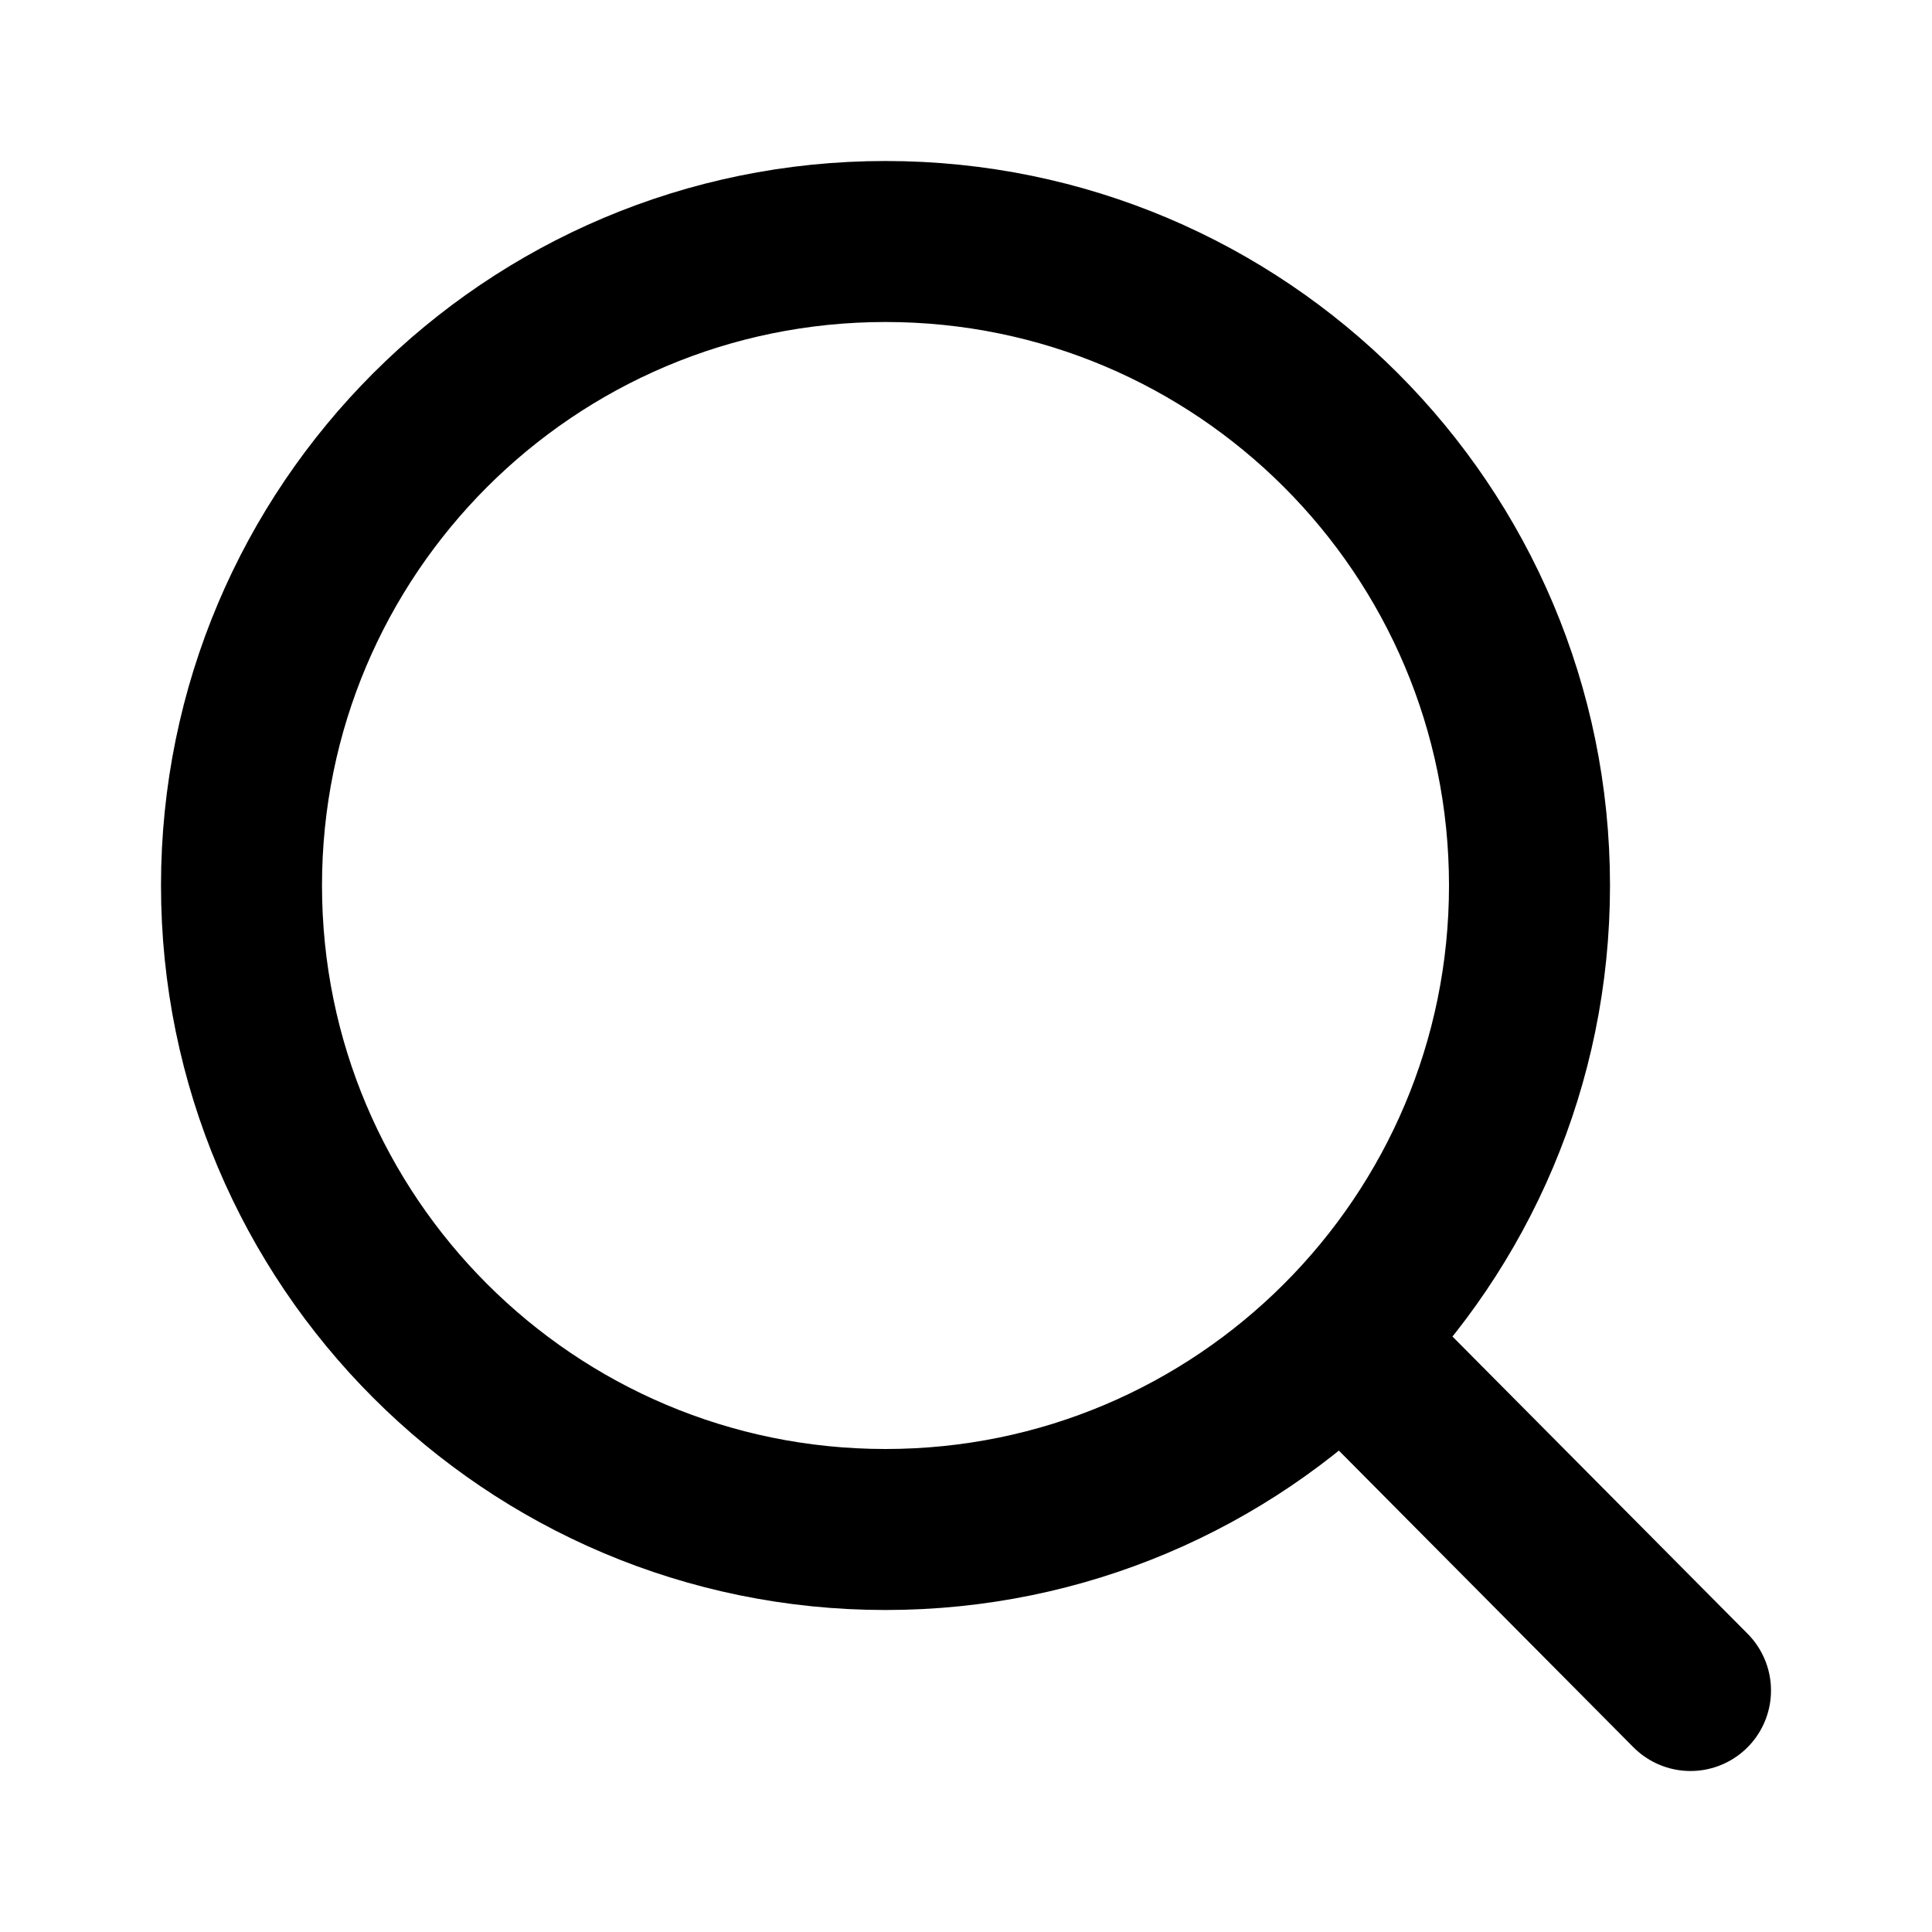
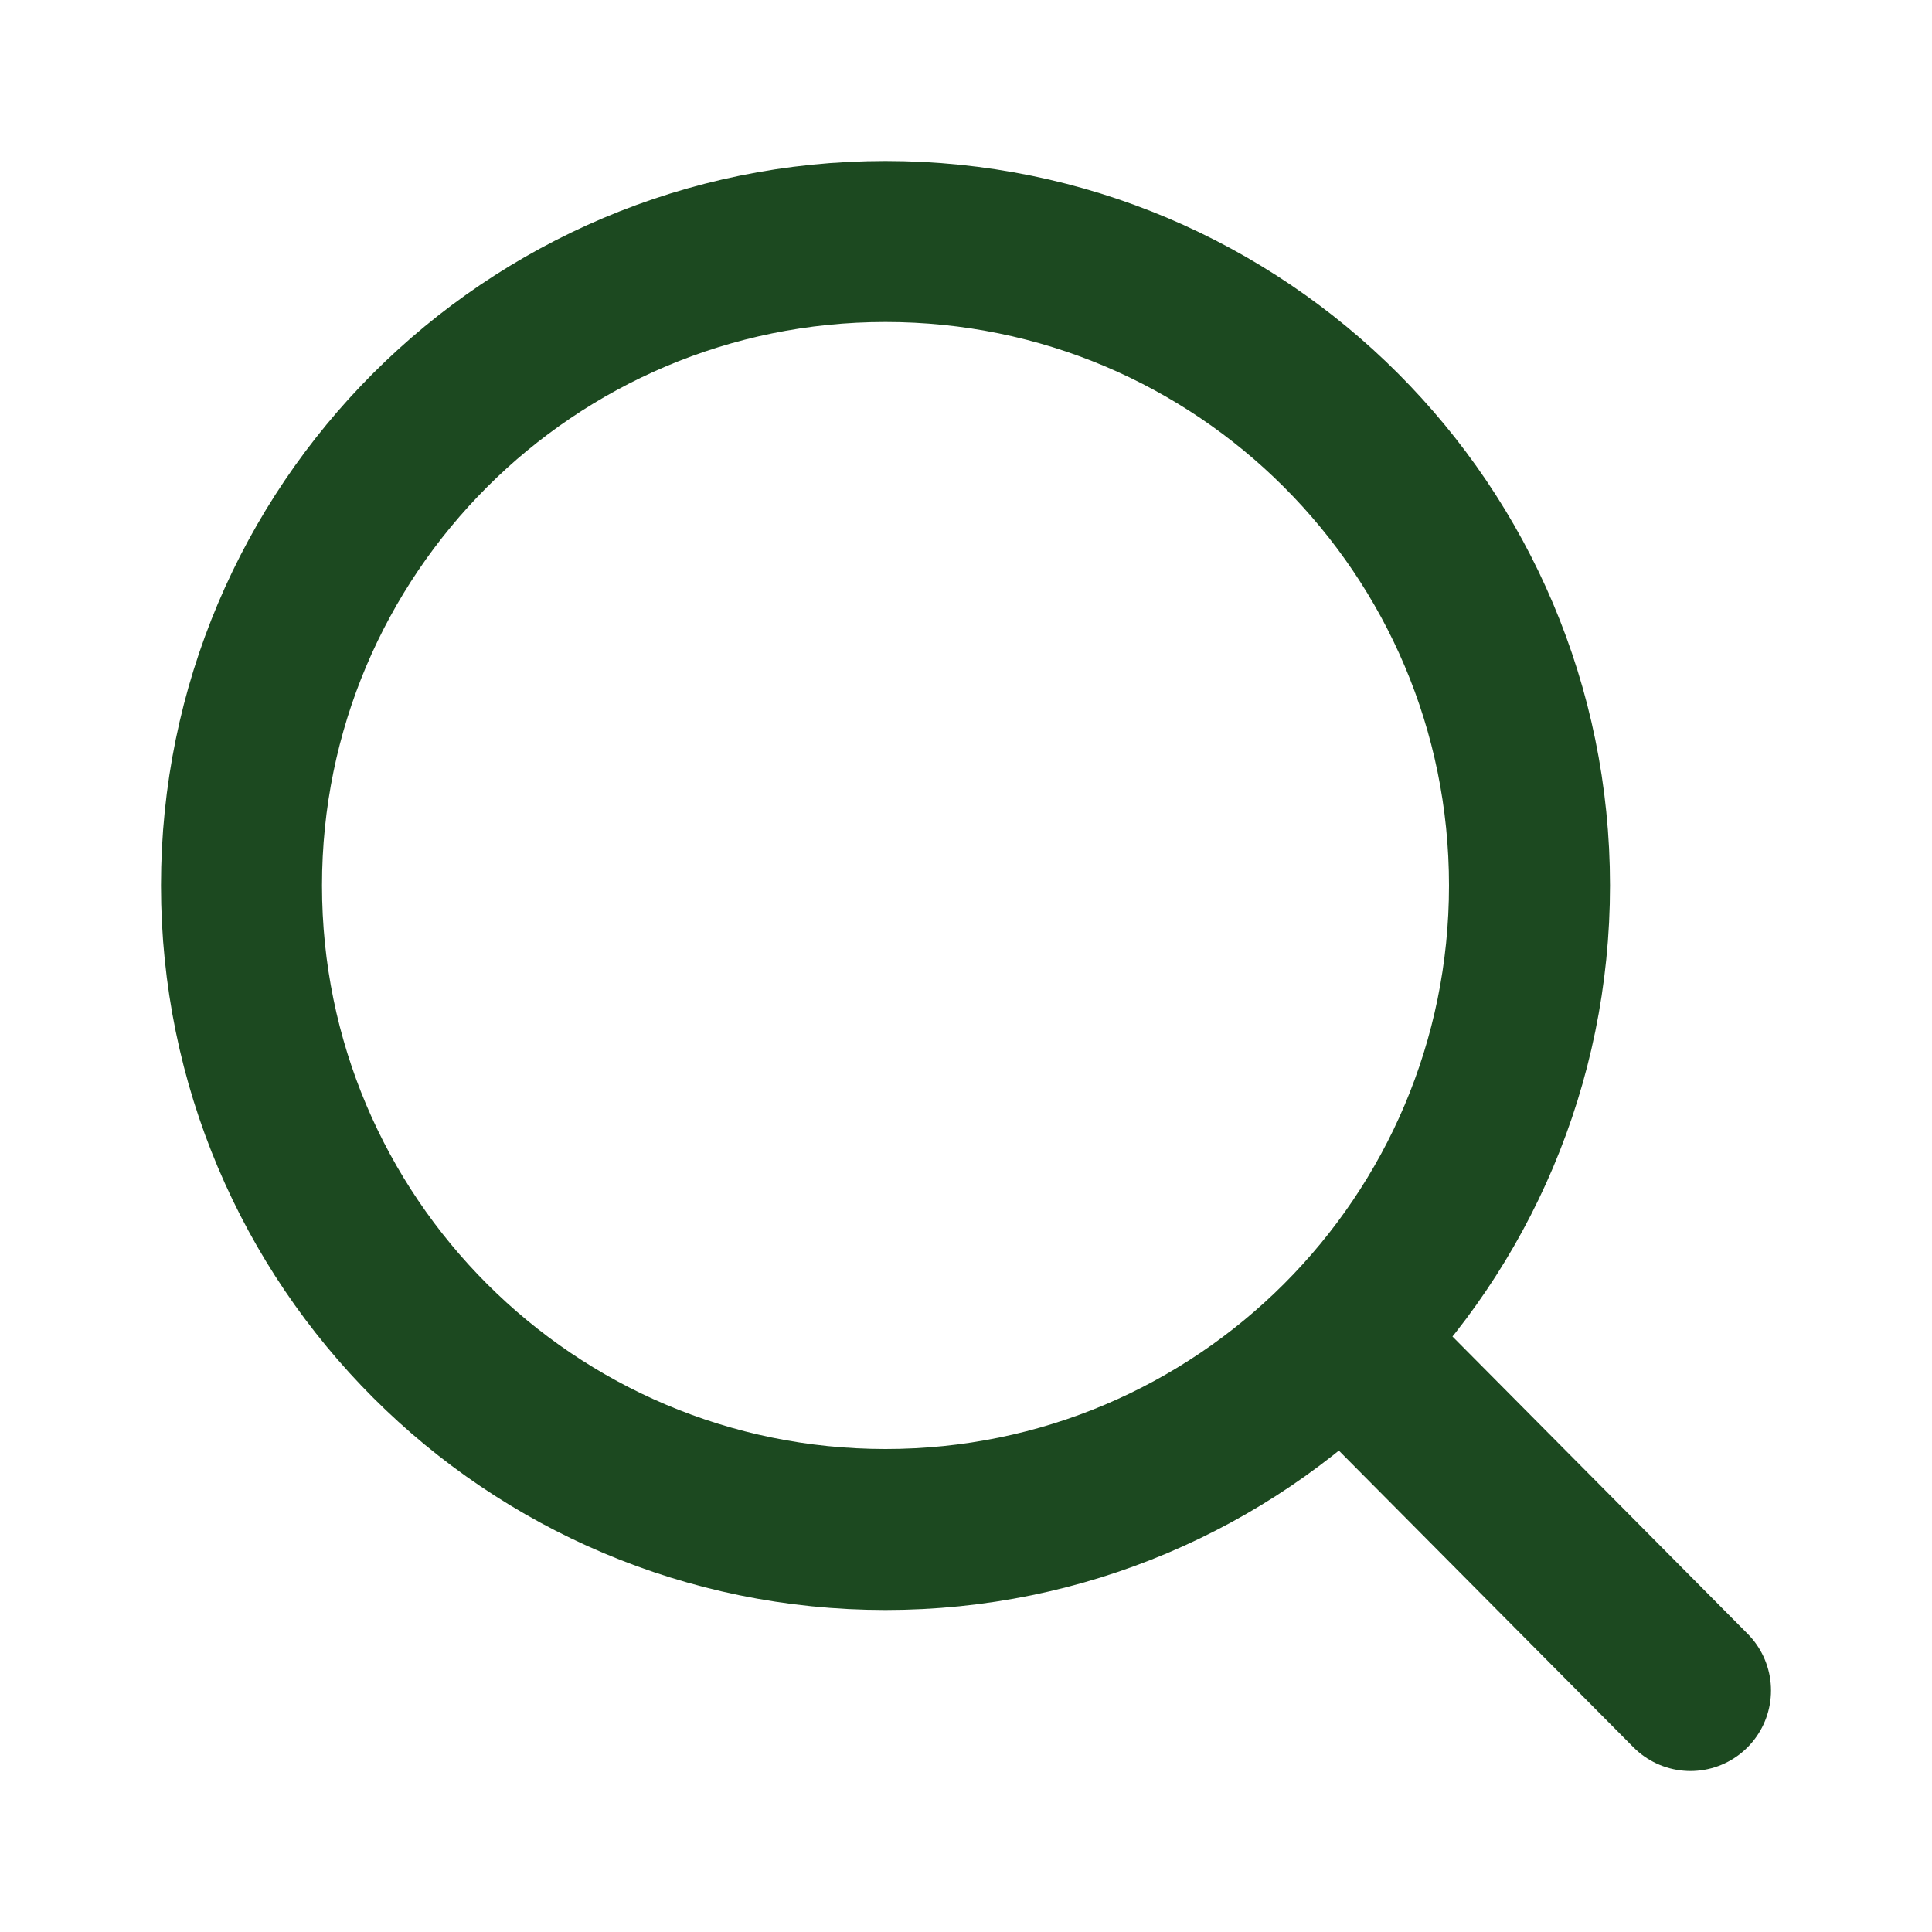
<svg xmlns="http://www.w3.org/2000/svg" viewBox="0 0 24 24" fill="none">
-   <path d="M16.672 16.641L21 21M19 11C19 15.418 15.418 19 11 19C6.582 19 3 15.418 3 11C3 6.582 6.582 3 11 3C15.418 3 19 6.582 19 11Z" stroke="#000000" stroke-width="2" stroke-linecap="round" stroke-linejoin="round" />
+   <path d="M16.672 16.641L21 21M19 11C19 15.418 15.418 19 11 19C6.582 19 3 15.418 3 11C3 6.582 6.582 3 11 3C15.418 3 19 6.582 19 11Z" stroke="#1C4920" stroke-width="2" stroke-linecap="round" stroke-linejoin="round" />
</svg>
